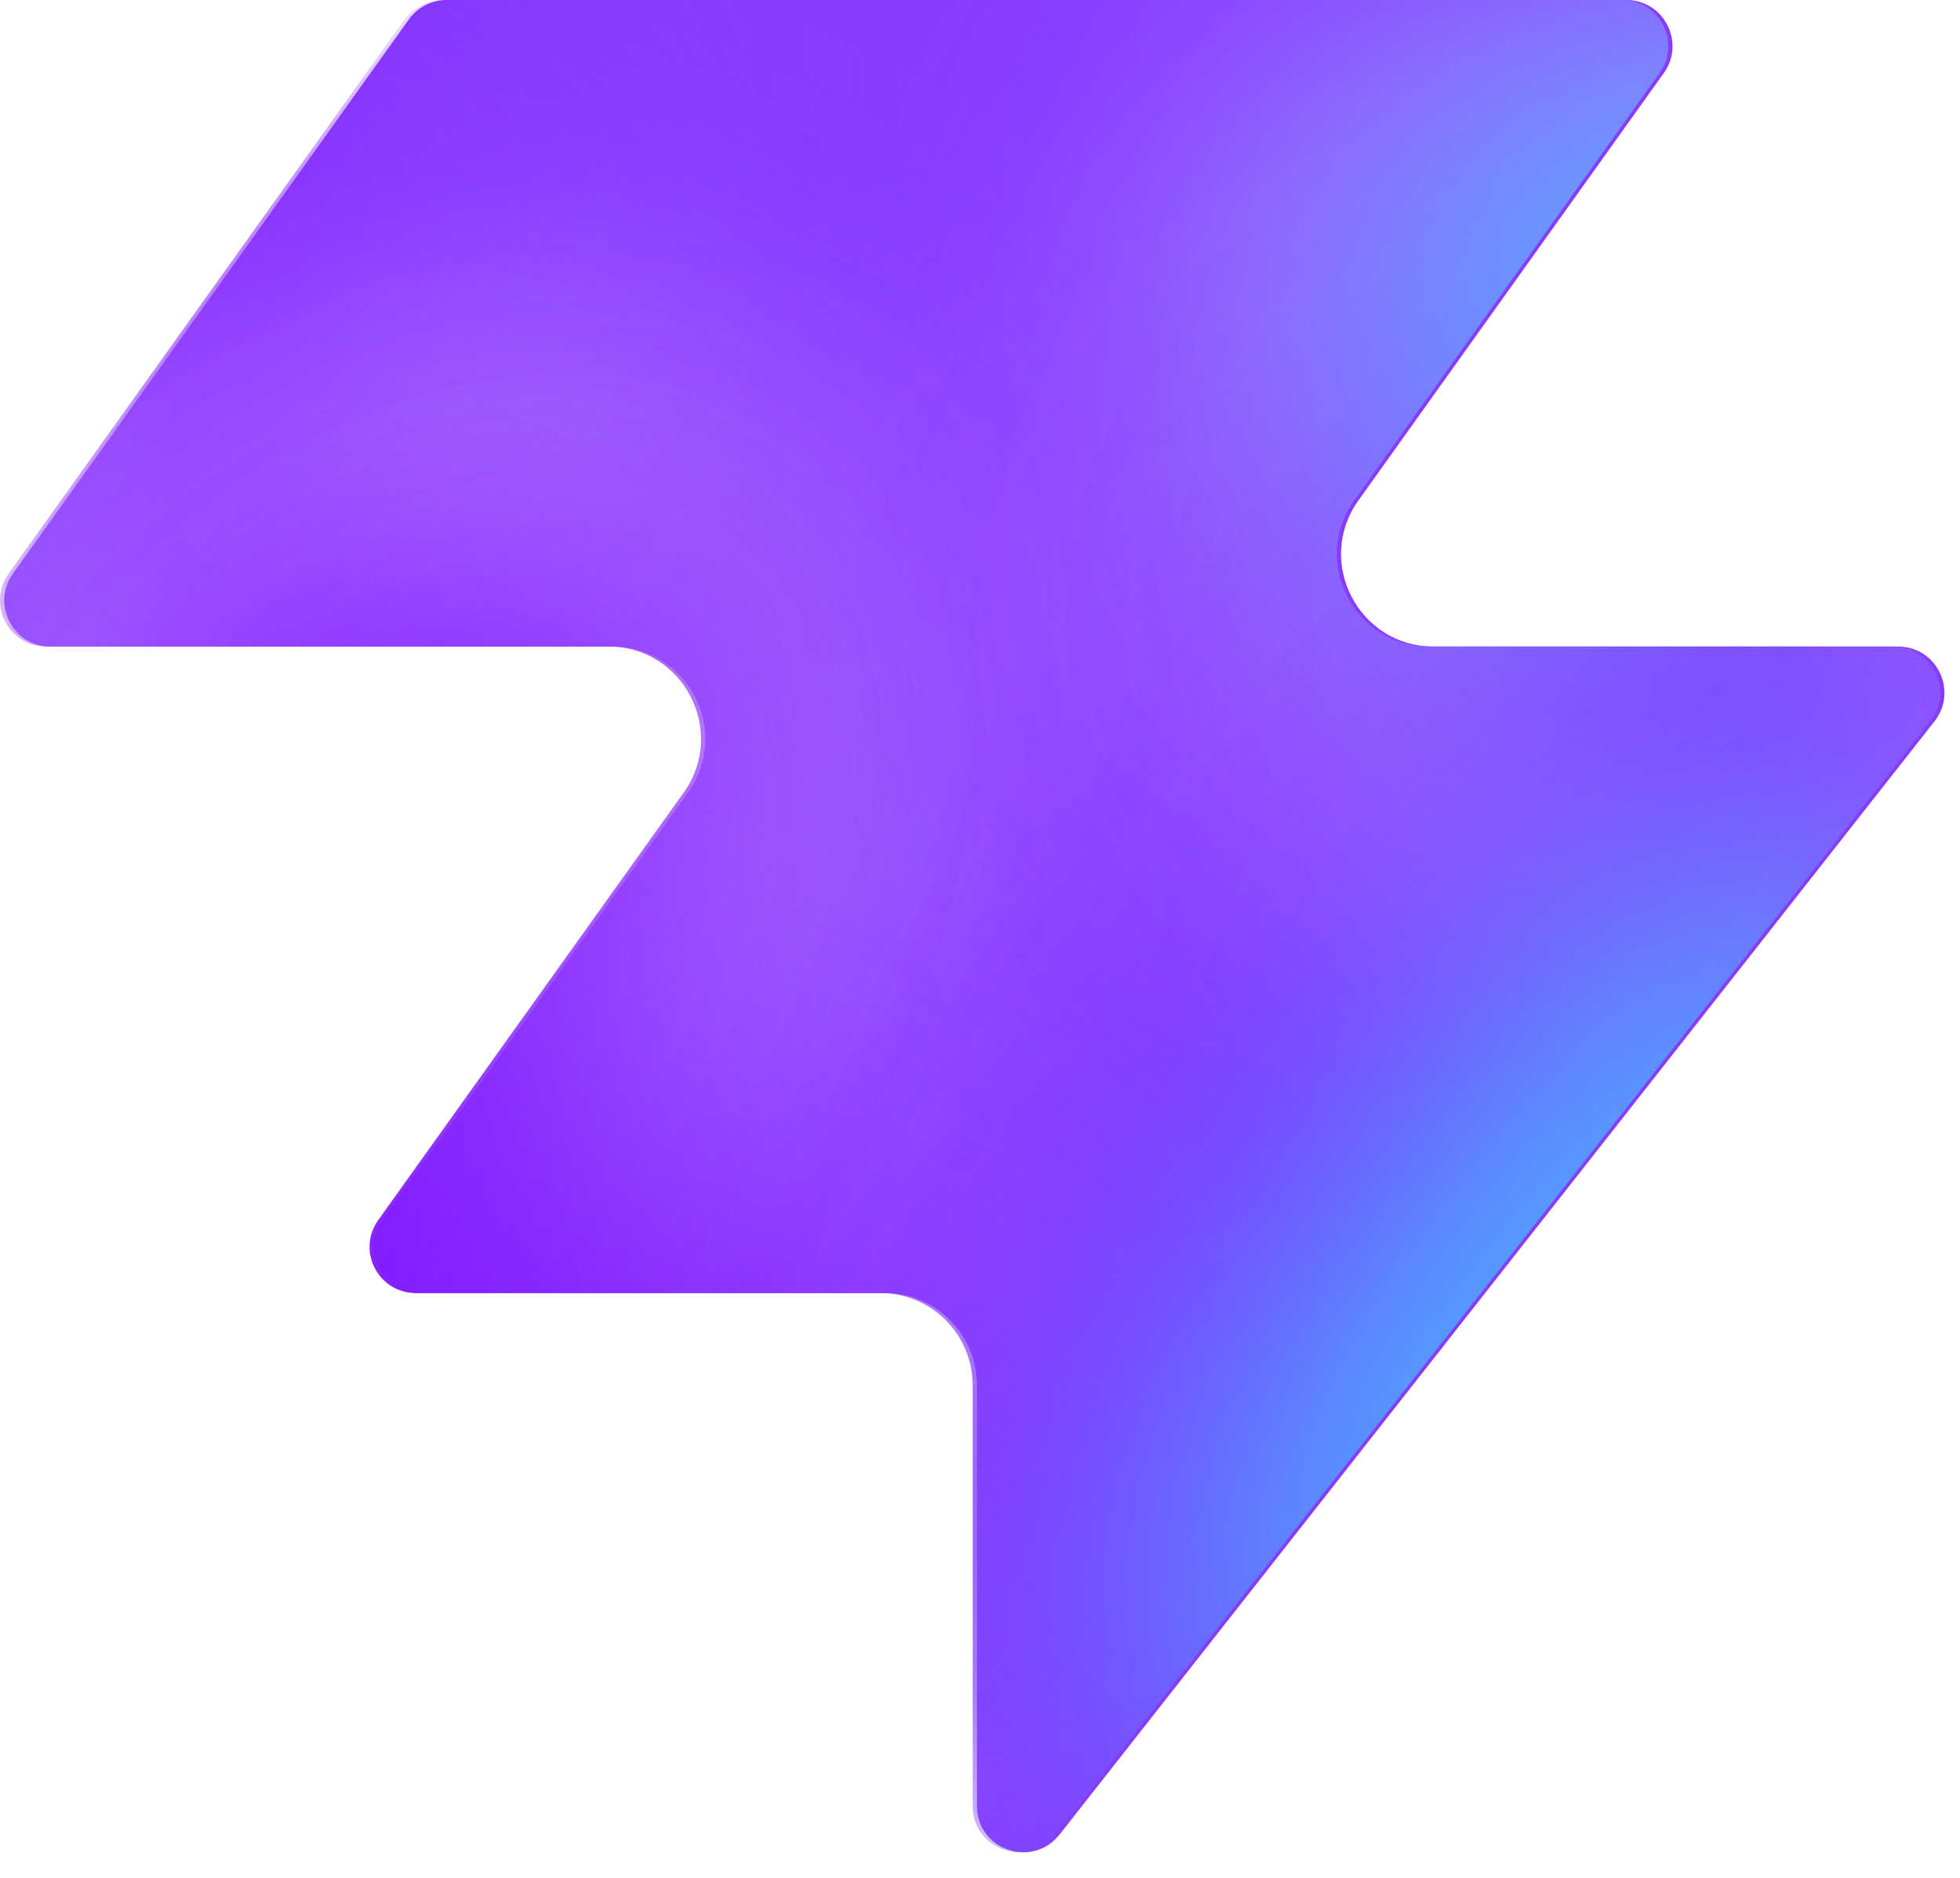
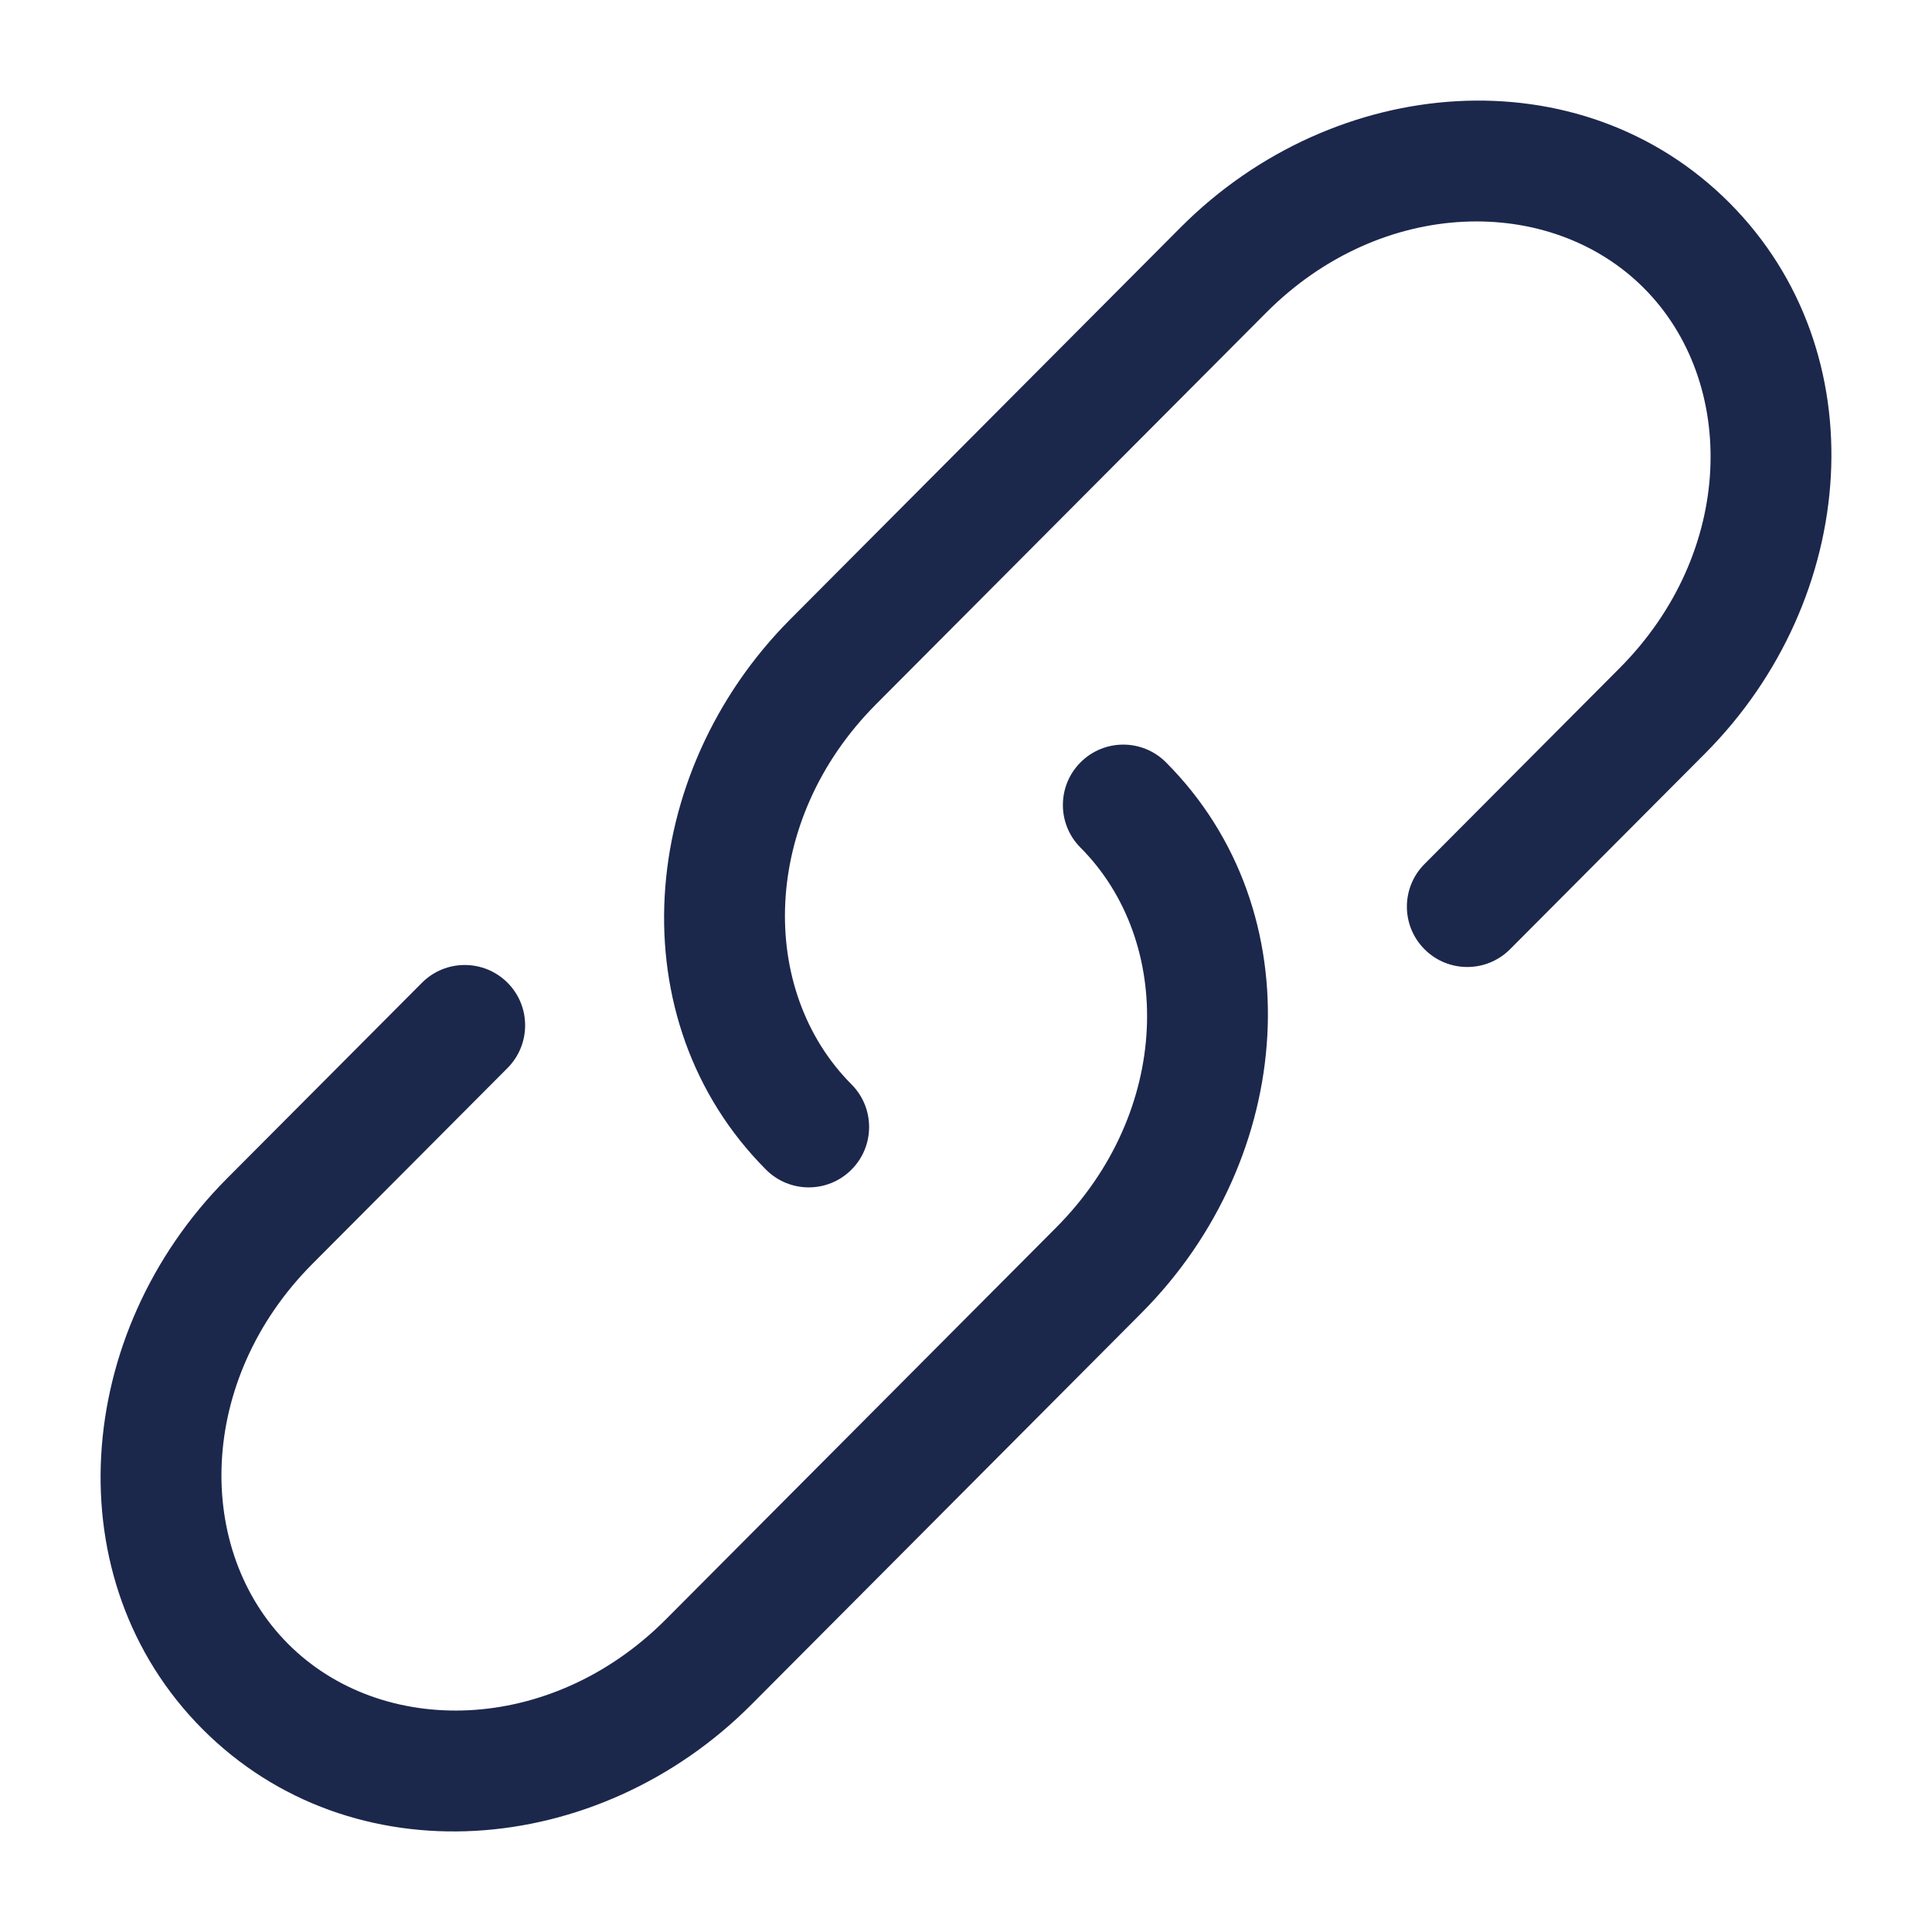
- <svg xmlns="http://www.w3.org/2000/svg" width="48" height="46" fill="none" viewBox="0 0 48 46">
-   <path fill="#863bff" d="M25.946 44.938c-.664.845-2.021.375-2.021-.698V33.937a2.26 2.26 0 0 0-2.262-2.262H10.287c-.92 0-1.456-1.04-.92-1.788l7.48-10.471c1.07-1.497 0-3.578-1.842-3.578H1.237c-.92 0-1.456-1.04-.92-1.788L10.013.474c.214-.297.556-.474.92-.474h28.894c.92 0 1.456 1.04.92 1.788l-7.48 10.471c-1.07 1.498 0 3.579 1.842 3.579h11.377c.943 0 1.473 1.088.89 1.83L25.947 44.94z" style="fill:#863bff;fill:color(display-p3 .525 .23 1);fill-opacity:1" />
-   <mask id="a" width="48" height="46" x="0" y="0" maskUnits="userSpaceOnUse" style="mask-type:alpha">
-     <path fill="#000" d="M25.842 44.938c-.664.844-2.021.375-2.021-.698V33.937a2.26 2.26 0 0 0-2.262-2.262H10.183c-.92 0-1.456-1.04-.92-1.788l7.48-10.471c1.07-1.498 0-3.579-1.842-3.579H1.133c-.92 0-1.456-1.04-.92-1.787L9.91.473c.214-.297.556-.474.92-.474h28.894c.92 0 1.456 1.04.92 1.788l-7.48 10.471c-1.07 1.498 0 3.578 1.842 3.578h11.377c.943 0 1.473 1.088.89 1.832L25.843 44.94z" style="fill:#000;fill-opacity:1" />
-   </mask>
-   <g mask="url(#a)">
-     <g filter="url(#b)">
-       <ellipse cx="5.508" cy="14.704" fill="#ede6ff" rx="5.508" ry="14.704" style="fill:#ede6ff;fill:color(display-p3 .927 .903 1);fill-opacity:1" transform="matrix(.00324 1 1 -.00324 -4.47 31.516)" />
-     </g>
-     <g filter="url(#c)">
-       <ellipse cx="10.399" cy="29.851" fill="#ede6ff" rx="10.399" ry="29.851" style="fill:#ede6ff;fill:color(display-p3 .927 .903 1);fill-opacity:1" transform="matrix(.00324 1 1 -.00324 -39.328 7.883)" />
-     </g>
-     <g filter="url(#d)">
-       <ellipse cx="5.508" cy="30.487" fill="#7e14ff" rx="5.508" ry="30.487" style="fill:#7e14ff;fill:color(display-p3 .492 .077 1);fill-opacity:1" transform="rotate(89.814 -25.913 -14.639)scale(1 -1)" />
-     </g>
-     <g filter="url(#e)">
-       <ellipse cx="5.508" cy="30.599" fill="#7e14ff" rx="5.508" ry="30.599" style="fill:#7e14ff;fill:color(display-p3 .492 .077 1);fill-opacity:1" transform="rotate(89.814 -32.644 -3.334)scale(1 -1)" />
-     </g>
-     <g filter="url(#f)">
-       <ellipse cx="5.508" cy="30.599" fill="#7e14ff" rx="5.508" ry="30.599" style="fill:#7e14ff;fill:color(display-p3 .492 .077 1);fill-opacity:1" transform="matrix(.00324 1 1 -.00324 -34.34 30.47)" />
-     </g>
-     <g filter="url(#g)">
-       <ellipse cx="14.072" cy="22.078" fill="#ede6ff" rx="14.072" ry="22.078" style="fill:#ede6ff;fill:color(display-p3 .927 .903 1);fill-opacity:1" transform="rotate(93.35 24.506 48.493)scale(-1 1)" />
-     </g>
-     <g filter="url(#h)">
-       <ellipse cx="3.47" cy="21.501" fill="#7e14ff" rx="3.47" ry="21.501" style="fill:#7e14ff;fill:color(display-p3 .492 .077 1);fill-opacity:1" transform="rotate(89.009 28.708 47.59)scale(-1 1)" />
-     </g>
-     <g filter="url(#i)">
-       <ellipse cx="3.47" cy="21.501" fill="#7e14ff" rx="3.47" ry="21.501" style="fill:#7e14ff;fill:color(display-p3 .492 .077 1);fill-opacity:1" transform="rotate(89.009 28.708 47.59)scale(-1 1)" />
-     </g>
-     <g filter="url(#j)">
-       <ellipse cx=".387" cy="8.972" fill="#7e14ff" rx="4.407" ry="29.108" style="fill:#7e14ff;fill:color(display-p3 .492 .077 1);fill-opacity:1" transform="rotate(39.51 .387 8.972)" />
-     </g>
-     <g filter="url(#k)">
-       <ellipse cx="47.523" cy="-6.092" fill="#7e14ff" rx="4.407" ry="29.108" style="fill:#7e14ff;fill:color(display-p3 .492 .077 1);fill-opacity:1" transform="rotate(37.892 47.523 -6.092)" />
-     </g>
-     <g filter="url(#l)">
-       <ellipse cx="41.412" cy="6.333" fill="#47bfff" rx="5.971" ry="9.665" style="fill:#47bfff;fill:color(display-p3 .28 .748 1);fill-opacity:1" transform="rotate(37.892 41.412 6.333)" />
-     </g>
-     <g filter="url(#m)">
-       <ellipse cx="-1.879" cy="38.332" fill="#7e14ff" rx="4.407" ry="29.108" style="fill:#7e14ff;fill:color(display-p3 .492 .077 1);fill-opacity:1" transform="rotate(37.892 -1.88 38.332)" />
-     </g>
-     <g filter="url(#n)">
-       <ellipse cx="-1.879" cy="38.332" fill="#7e14ff" rx="4.407" ry="29.108" style="fill:#7e14ff;fill:color(display-p3 .492 .077 1);fill-opacity:1" transform="rotate(37.892 -1.88 38.332)" />
-     </g>
-     <g filter="url(#o)">
-       <ellipse cx="35.651" cy="29.907" fill="#7e14ff" rx="4.407" ry="29.108" style="fill:#7e14ff;fill:color(display-p3 .492 .077 1);fill-opacity:1" transform="rotate(37.892 35.651 29.907)" />
-     </g>
-     <g filter="url(#p)">
-       <ellipse cx="38.418" cy="32.4" fill="#47bfff" rx="5.971" ry="15.297" style="fill:#47bfff;fill:color(display-p3 .28 .748 1);fill-opacity:1" transform="rotate(37.892 38.418 32.4)" />
-     </g>
-   </g>
-   <defs>
-     <filter id="b" width="60.045" height="41.654" x="-19.77" y="16.149" color-interpolation-filters="sRGB" filterUnits="userSpaceOnUse">
-       <feFlood flood-opacity="0" result="BackgroundImageFix" />
-       <feBlend in="SourceGraphic" in2="BackgroundImageFix" result="shape" />
-       <feGaussianBlur result="effect1_foregroundBlur_2002_17158" stdDeviation="7.659" />
-     </filter>
-     <filter id="c" width="90.34" height="51.437" x="-54.613" y="-7.533" color-interpolation-filters="sRGB" filterUnits="userSpaceOnUse">
-       <feFlood flood-opacity="0" result="BackgroundImageFix" />
-       <feBlend in="SourceGraphic" in2="BackgroundImageFix" result="shape" />
-       <feGaussianBlur result="effect1_foregroundBlur_2002_17158" stdDeviation="7.659" />
-     </filter>
-     <filter id="d" width="79.355" height="29.4" x="-49.64" y="2.03" color-interpolation-filters="sRGB" filterUnits="userSpaceOnUse">
-       <feFlood flood-opacity="0" result="BackgroundImageFix" />
-       <feBlend in="SourceGraphic" in2="BackgroundImageFix" result="shape" />
-       <feGaussianBlur result="effect1_foregroundBlur_2002_17158" stdDeviation="4.596" />
-     </filter>
-     <filter id="e" width="79.579" height="29.4" x="-45.045" y="20.029" color-interpolation-filters="sRGB" filterUnits="userSpaceOnUse">
-       <feFlood flood-opacity="0" result="BackgroundImageFix" />
-       <feBlend in="SourceGraphic" in2="BackgroundImageFix" result="shape" />
-       <feGaussianBlur result="effect1_foregroundBlur_2002_17158" stdDeviation="4.596" />
-     </filter>
-     <filter id="f" width="79.579" height="29.4" x="-43.513" y="21.178" color-interpolation-filters="sRGB" filterUnits="userSpaceOnUse">
-       <feFlood flood-opacity="0" result="BackgroundImageFix" />
-       <feBlend in="SourceGraphic" in2="BackgroundImageFix" result="shape" />
-       <feGaussianBlur result="effect1_foregroundBlur_2002_17158" stdDeviation="4.596" />
-     </filter>
-     <filter id="g" width="74.749" height="58.852" x="15.756" y="-17.901" color-interpolation-filters="sRGB" filterUnits="userSpaceOnUse">
-       <feFlood flood-opacity="0" result="BackgroundImageFix" />
-       <feBlend in="SourceGraphic" in2="BackgroundImageFix" result="shape" />
-       <feGaussianBlur result="effect1_foregroundBlur_2002_17158" stdDeviation="7.659" />
-     </filter>
-     <filter id="h" width="61.377" height="25.362" x="23.548" y="2.284" color-interpolation-filters="sRGB" filterUnits="userSpaceOnUse">
-       <feFlood flood-opacity="0" result="BackgroundImageFix" />
-       <feBlend in="SourceGraphic" in2="BackgroundImageFix" result="shape" />
-       <feGaussianBlur result="effect1_foregroundBlur_2002_17158" stdDeviation="4.596" />
-     </filter>
-     <filter id="i" width="61.377" height="25.362" x="23.548" y="2.284" color-interpolation-filters="sRGB" filterUnits="userSpaceOnUse">
-       <feFlood flood-opacity="0" result="BackgroundImageFix" />
-       <feBlend in="SourceGraphic" in2="BackgroundImageFix" result="shape" />
-       <feGaussianBlur result="effect1_foregroundBlur_2002_17158" stdDeviation="4.596" />
-     </filter>
-     <filter id="j" width="56.045" height="63.649" x="-27.636" y="-22.853" color-interpolation-filters="sRGB" filterUnits="userSpaceOnUse">
-       <feFlood flood-opacity="0" result="BackgroundImageFix" />
-       <feBlend in="SourceGraphic" in2="BackgroundImageFix" result="shape" />
-       <feGaussianBlur result="effect1_foregroundBlur_2002_17158" stdDeviation="4.596" />
-     </filter>
-     <filter id="k" width="54.814" height="64.646" x="20.116" y="-38.415" color-interpolation-filters="sRGB" filterUnits="userSpaceOnUse">
-       <feFlood flood-opacity="0" result="BackgroundImageFix" />
-       <feBlend in="SourceGraphic" in2="BackgroundImageFix" result="shape" />
-       <feGaussianBlur result="effect1_foregroundBlur_2002_17158" stdDeviation="4.596" />
-     </filter>
-     <filter id="l" width="33.541" height="35.313" x="24.641" y="-11.323" color-interpolation-filters="sRGB" filterUnits="userSpaceOnUse">
-       <feFlood flood-opacity="0" result="BackgroundImageFix" />
-       <feBlend in="SourceGraphic" in2="BackgroundImageFix" result="shape" />
-       <feGaussianBlur result="effect1_foregroundBlur_2002_17158" stdDeviation="4.596" />
-     </filter>
-     <filter id="m" width="54.814" height="64.646" x="-29.286" y="6.009" color-interpolation-filters="sRGB" filterUnits="userSpaceOnUse">
-       <feFlood flood-opacity="0" result="BackgroundImageFix" />
-       <feBlend in="SourceGraphic" in2="BackgroundImageFix" result="shape" />
-       <feGaussianBlur result="effect1_foregroundBlur_2002_17158" stdDeviation="4.596" />
-     </filter>
-     <filter id="n" width="54.814" height="64.646" x="-29.286" y="6.009" color-interpolation-filters="sRGB" filterUnits="userSpaceOnUse">
-       <feFlood flood-opacity="0" result="BackgroundImageFix" />
-       <feBlend in="SourceGraphic" in2="BackgroundImageFix" result="shape" />
-       <feGaussianBlur result="effect1_foregroundBlur_2002_17158" stdDeviation="4.596" />
-     </filter>
-     <filter id="o" width="54.814" height="64.646" x="8.244" y="-2.416" color-interpolation-filters="sRGB" filterUnits="userSpaceOnUse">
-       <feFlood flood-opacity="0" result="BackgroundImageFix" />
-       <feBlend in="SourceGraphic" in2="BackgroundImageFix" result="shape" />
-       <feGaussianBlur result="effect1_foregroundBlur_2002_17158" stdDeviation="4.596" />
-     </filter>
-     <filter id="p" width="39.409" height="43.623" x="18.713" y="10.588" color-interpolation-filters="sRGB" filterUnits="userSpaceOnUse">
-       <feFlood flood-opacity="0" result="BackgroundImageFix" />
-       <feBlend in="SourceGraphic" in2="BackgroundImageFix" result="shape" />
-       <feGaussianBlur result="effect1_foregroundBlur_2002_17158" stdDeviation="4.596" />
-     </filter>
-   </defs>
+ <svg xmlns="http://www.w3.org/2000/svg" width="800px" height="800px" viewBox="0 0 24 24" fill="none">
+   <path d="M15.729 3.884C17.163 2.444 19.261 2.414 20.422 3.58C21.586 4.748 21.555 6.859 20.119 8.3L17.696 10.733C17.403 11.027 17.404 11.502 17.698 11.794C17.991 12.086 18.466 12.085 18.758 11.792L21.182 9.359C23.093 7.44 23.333 4.377 21.485 2.521C19.635 0.664 16.578 0.906 14.666 2.825L9.818 7.692C7.907 9.611 7.667 12.674 9.515 14.529C9.808 14.823 10.282 14.824 10.576 14.531C10.869 14.239 10.87 13.764 10.578 13.471C9.414 12.303 9.446 10.191 10.881 8.75L15.729 3.884Z" fill="#1C274C" />
+   <path d="M14.485 9.471C14.193 9.177 13.718 9.176 13.424 9.469C13.131 9.761 13.13 10.236 13.422 10.529C14.586 11.697 14.555 13.809 13.119 15.25L8.272 20.116C6.837 21.556 4.739 21.586 3.578 20.42C2.414 19.252 2.446 17.141 3.881 15.7L6.305 13.267C6.597 12.973 6.596 12.498 6.303 12.206C6.009 11.914 5.534 11.915 5.242 12.208L2.818 14.641C0.907 16.56 0.667 19.623 2.515 21.479C4.366 23.337 7.422 23.094 9.334 21.175L14.182 16.308C16.093 14.389 16.333 11.326 14.485 9.471Z" fill="#1C274C" />
</svg>
